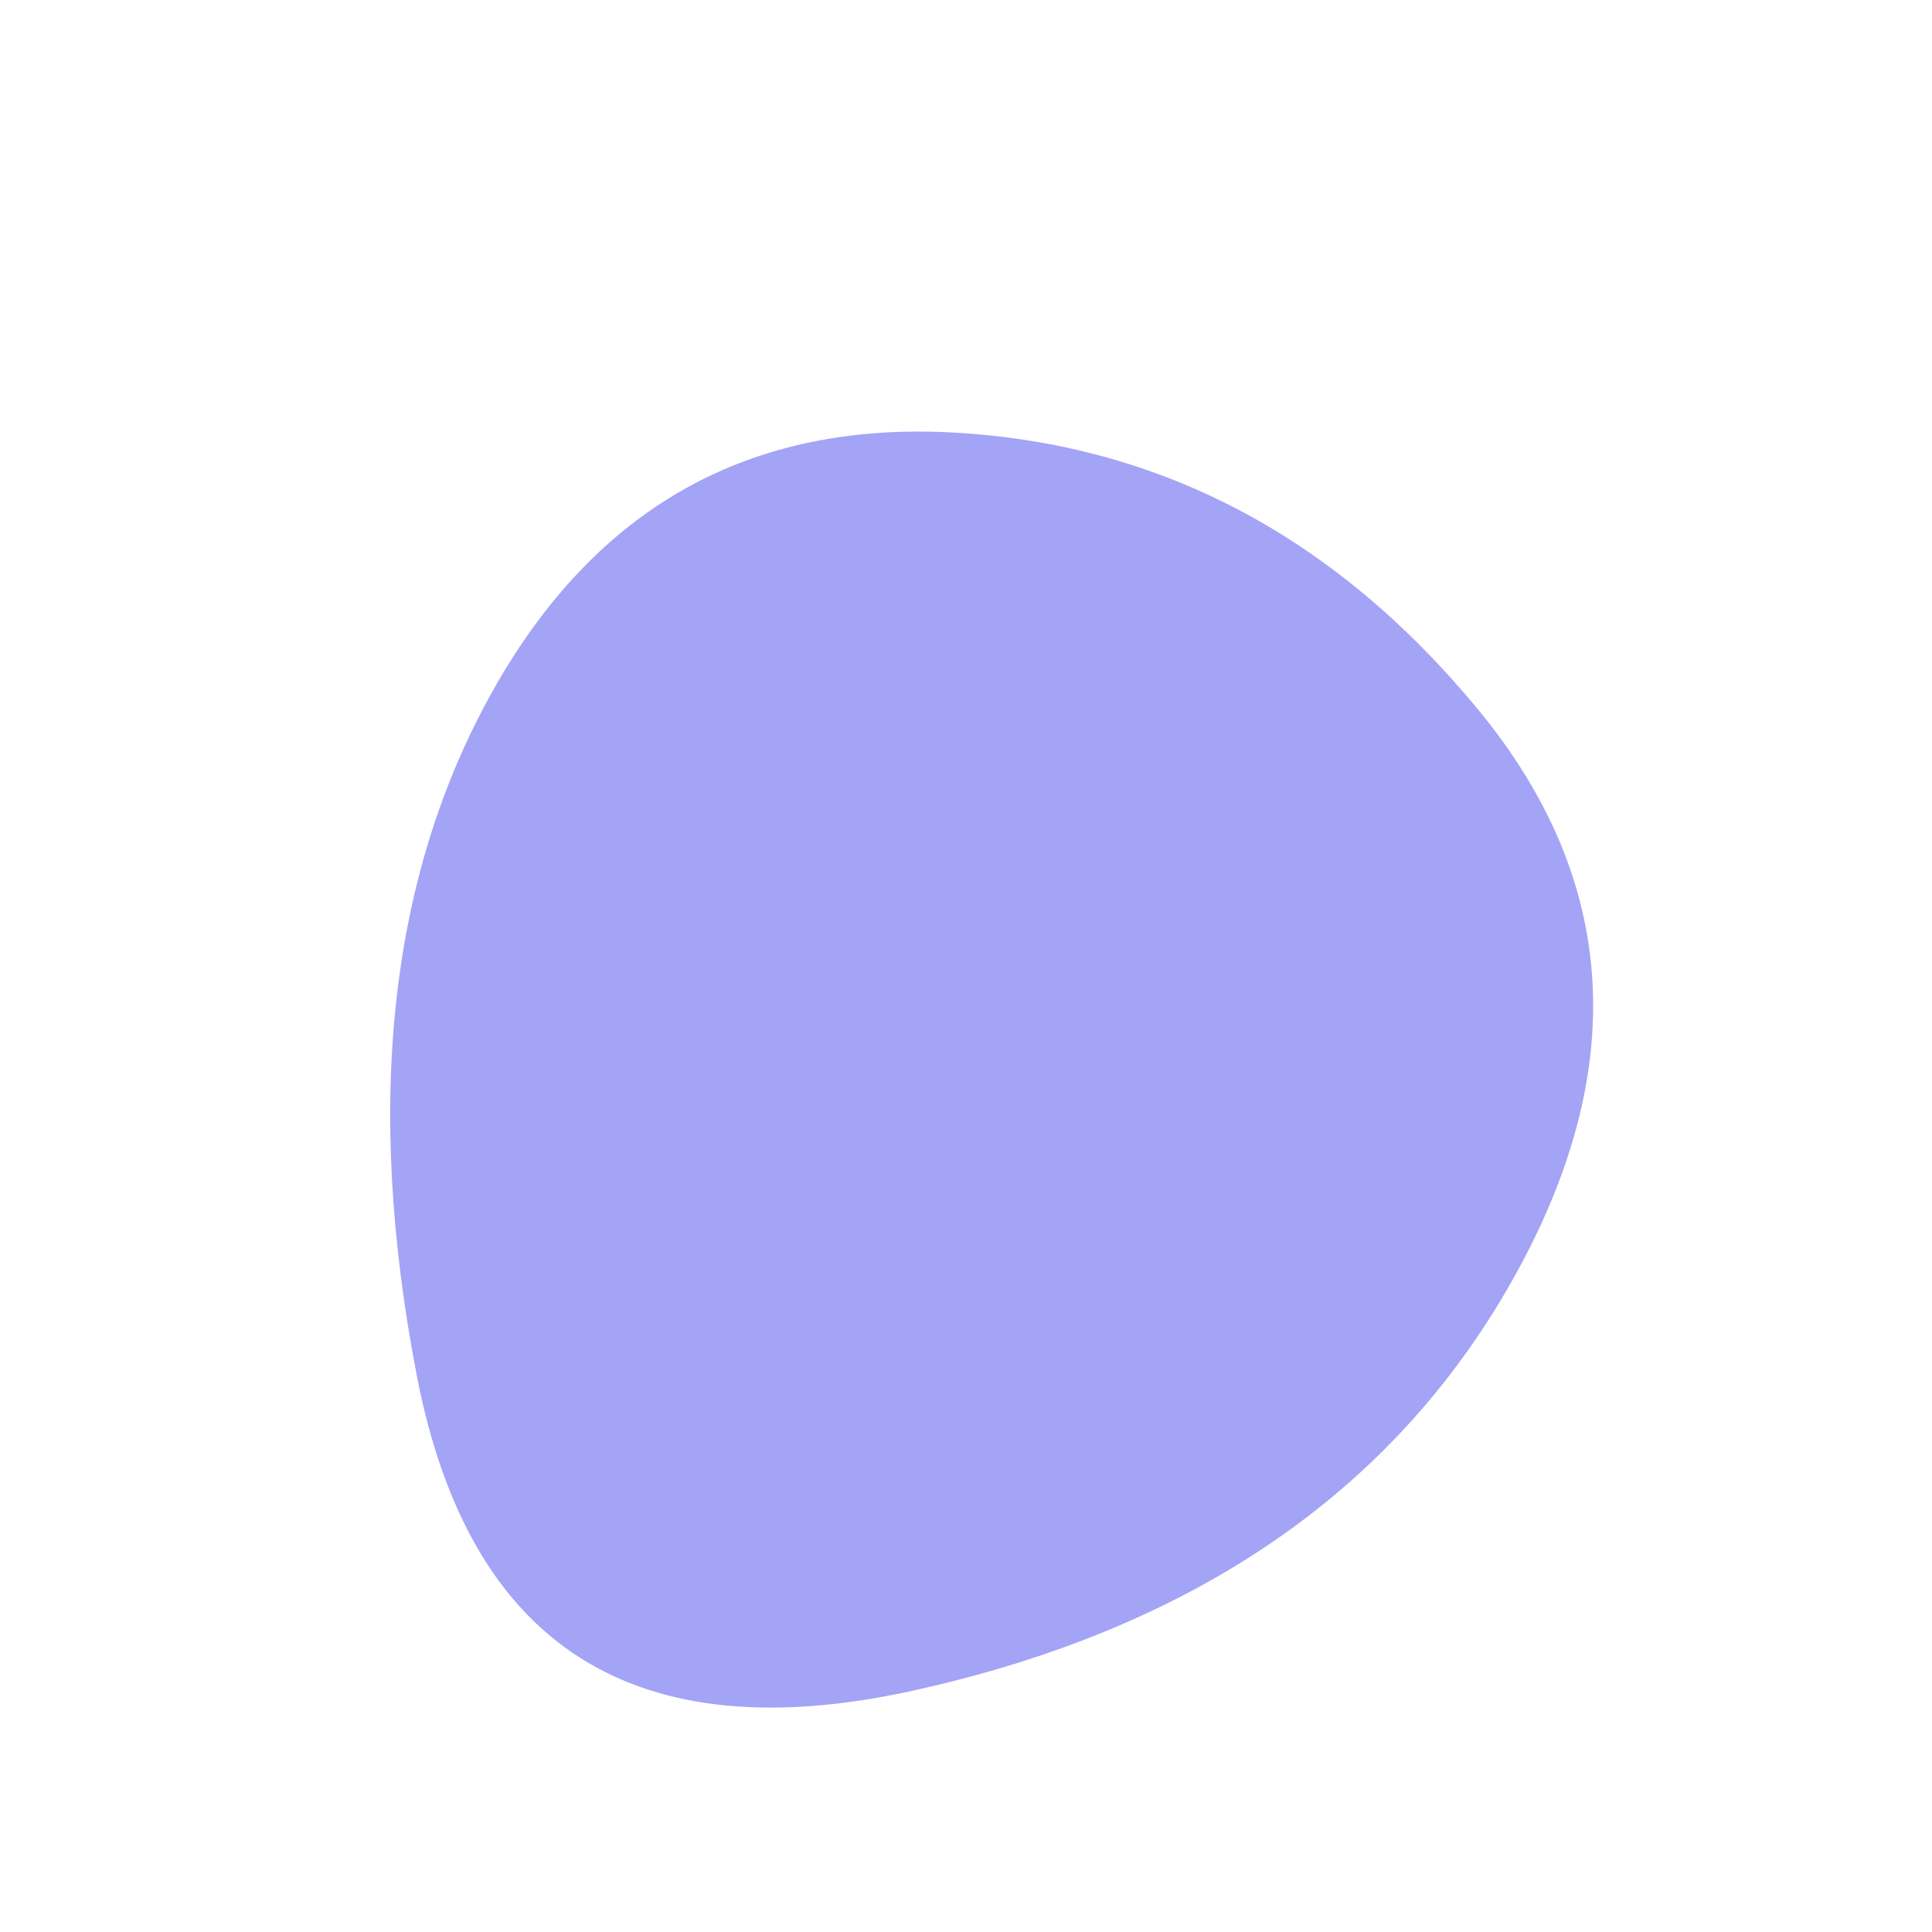
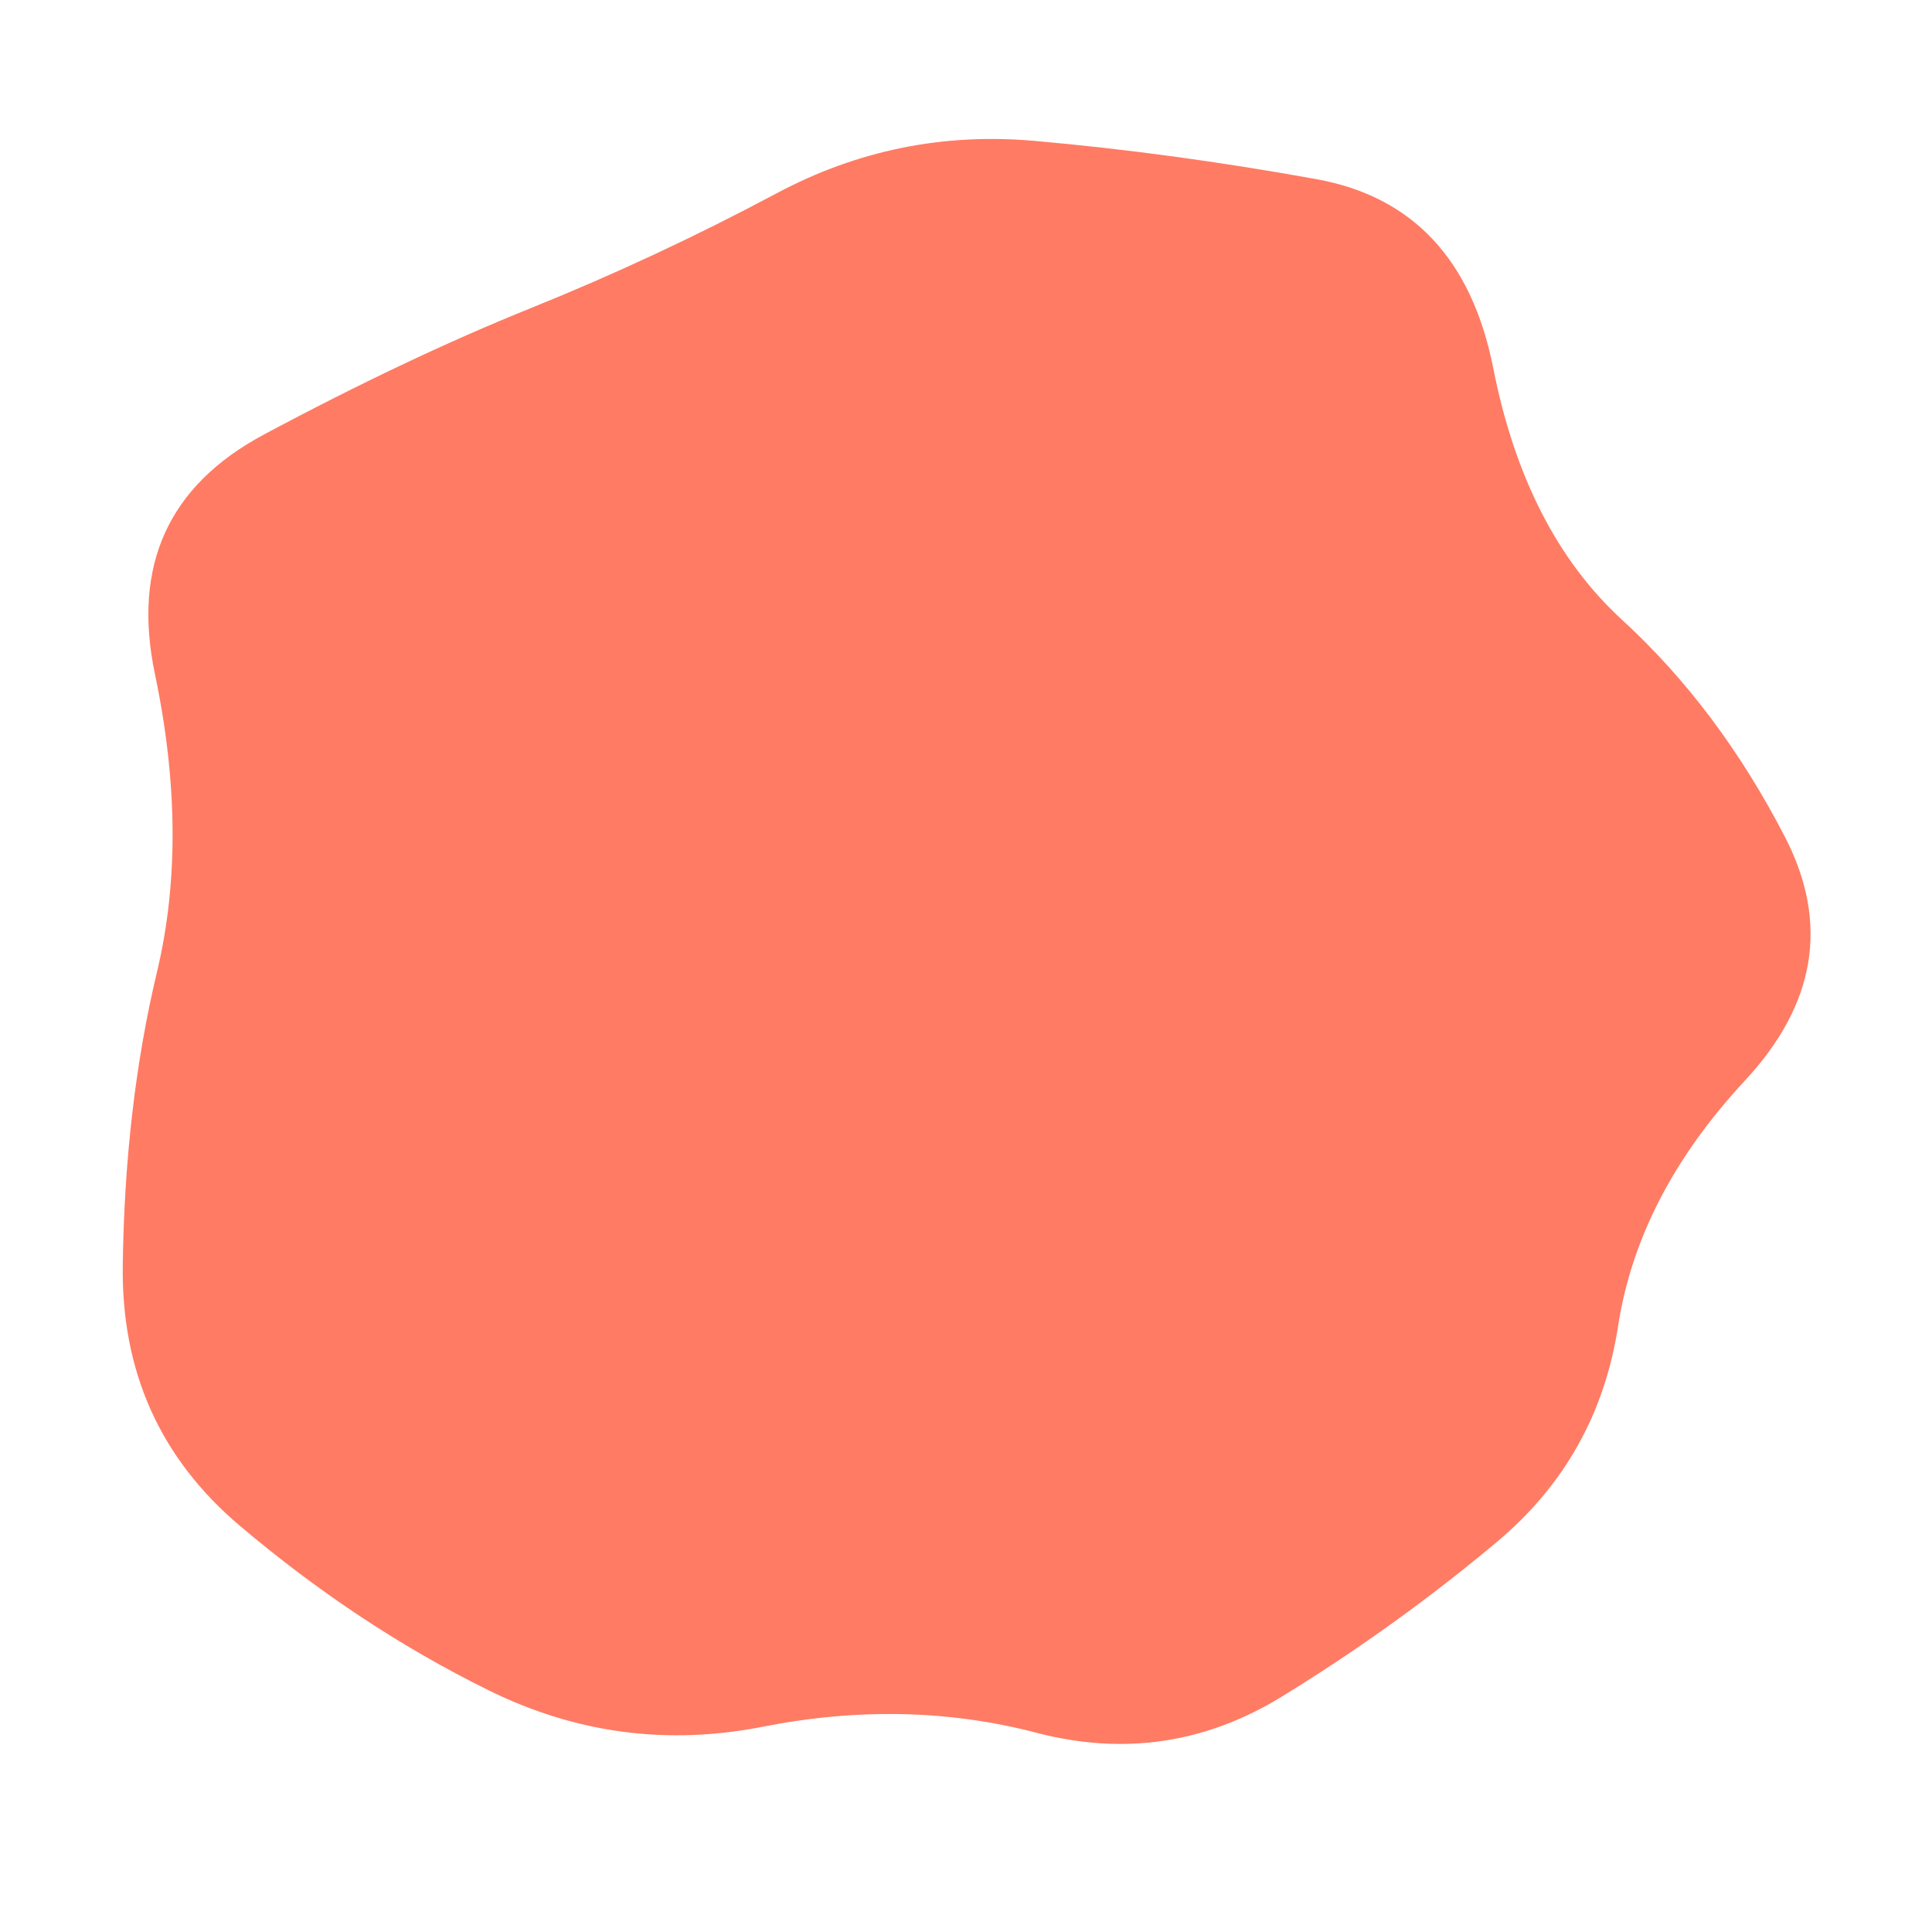
<svg xmlns="http://www.w3.org/2000/svg" id="10015.io" viewBox="0 0 480 480">
-   <path fill="rgba(30, 33, 230, 0.41)" d="M375.5,318.5Q331,397,227,420Q123,443,103.5,341.5Q84,240,122.5,171.5Q161,103,237.5,107.5Q314,112,367,176Q420,240,375.5,318.5Z" />
+   <path fill="#ff7b64" d="M433.5,268.5Q407,297,402,329.5Q397,362,372,383Q347,404,318.5,421.5Q290,439,257.5,430.5Q225,422,189.5,429Q154,436,121.5,420Q89,404,59.5,379Q30,354,30.5,314.5Q31,275,39,241.5Q47,208,38.5,167.5Q30,127,65.5,108Q101,89,132,76.5Q163,64,193,48Q223,32,257,35Q291,38,327,44.5Q363,51,371,91.5Q379,132,403,154Q427,176,443.5,208Q460,240,433.5,268.5Z" />
</svg>
